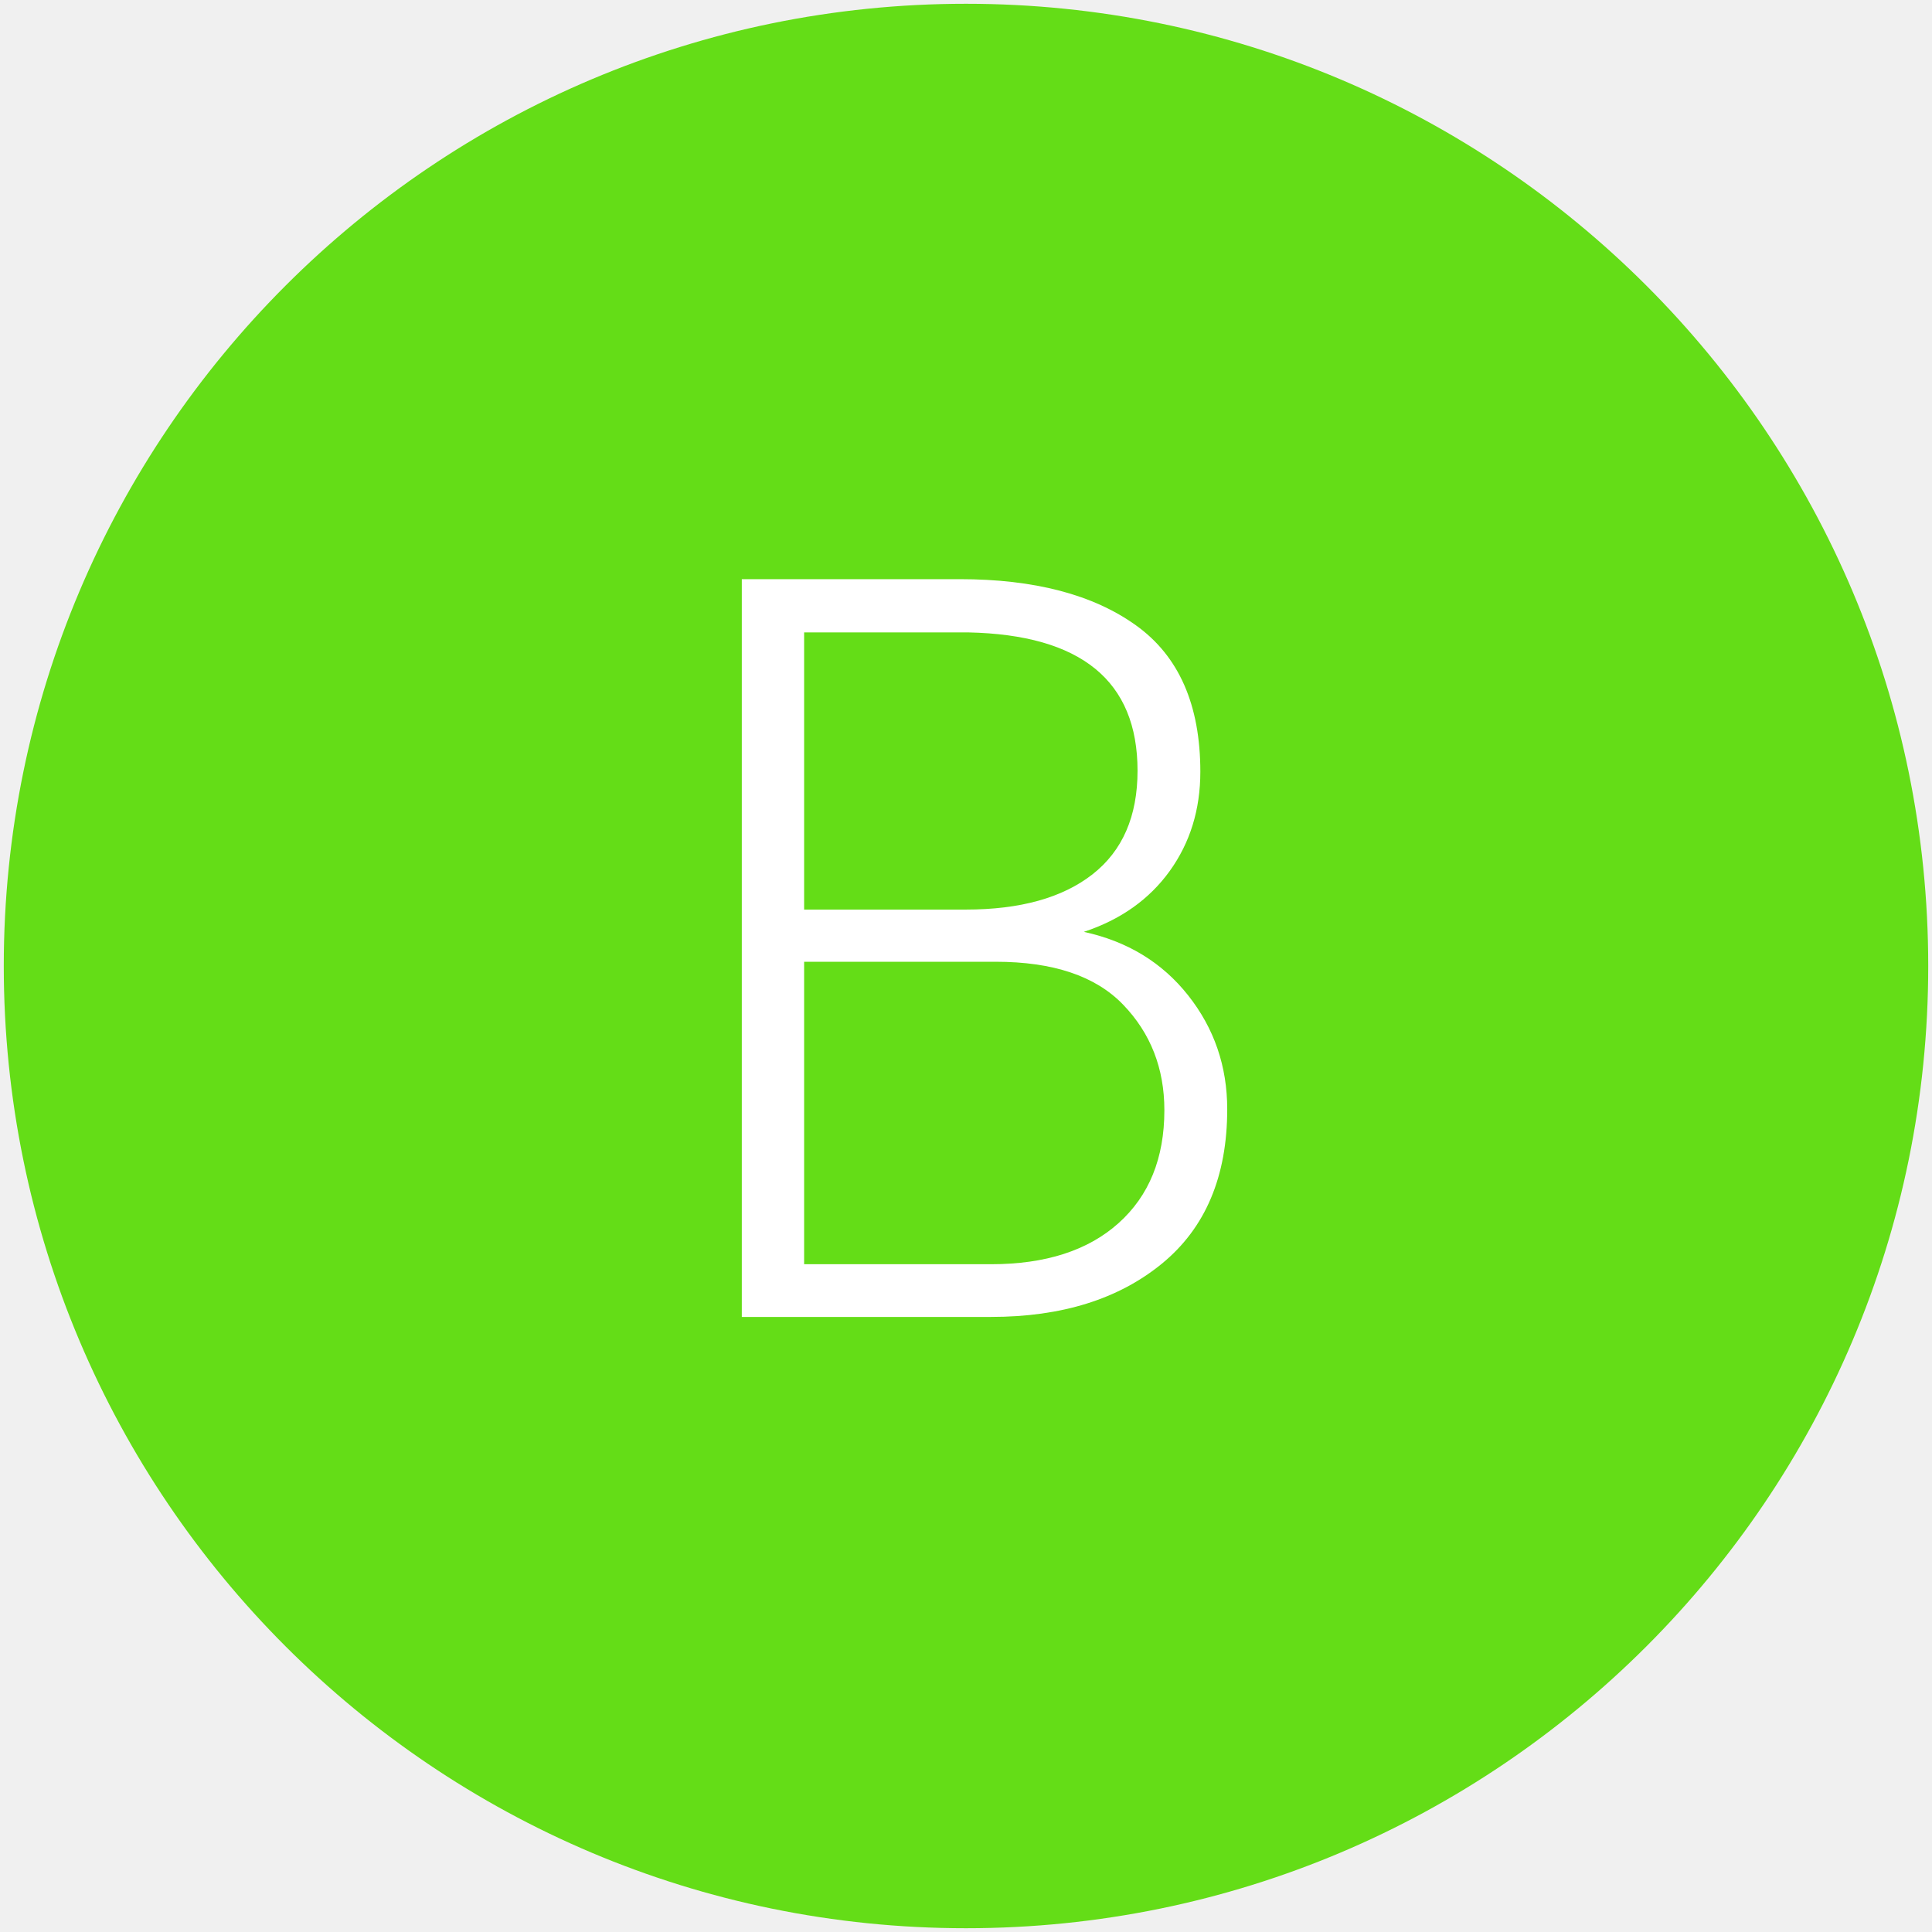
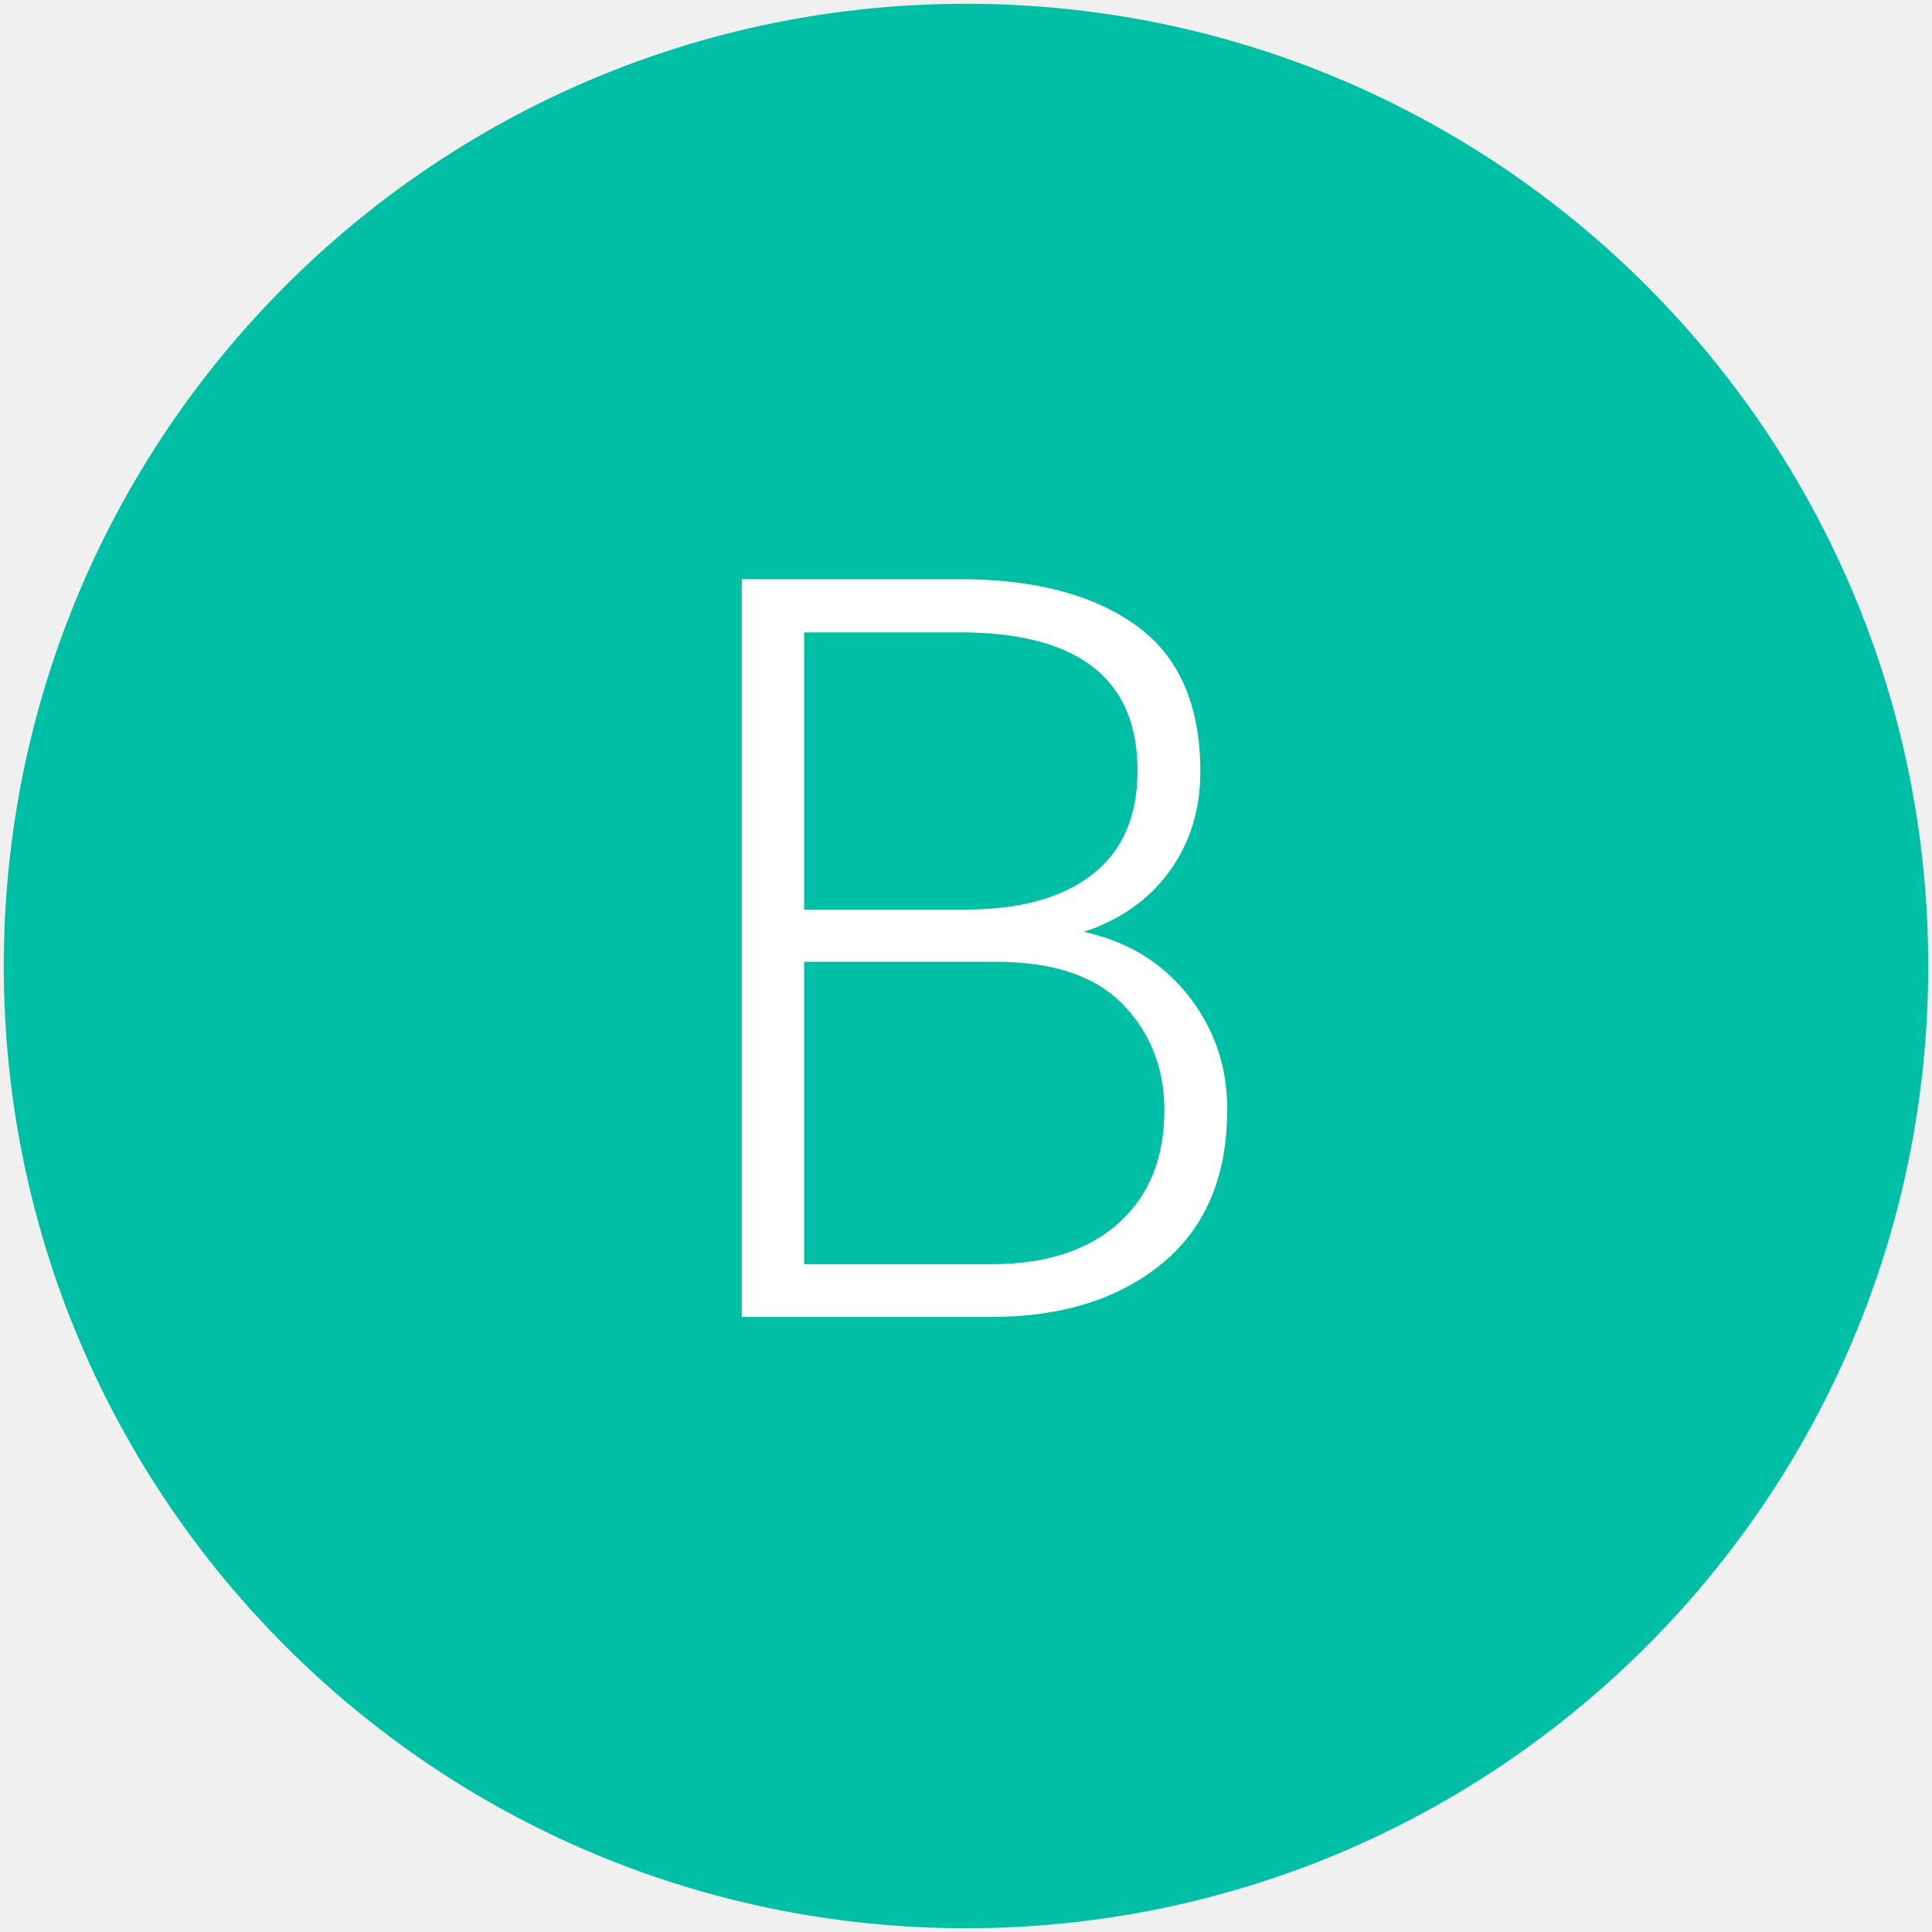
<svg xmlns="http://www.w3.org/2000/svg" width="512" height="512">
  <g>
    <rect fill="none" id="canvas_background" height="514" width="514" y="-1" x="-1" />
  </g>
  <g>
-     <circle stroke="null" id="svg_1" fill="#64dd17" r="255" cy="256" cx="256" />
+     <circle stroke="null" id="svg_1" fill="#00bfa5" r="255" cy="256" cx="256" />
    <text id="svg_2" font-family="Roboto" font-weight="300" font-size="275" fill="#fff" text-anchor="middle" y="349" x="256">B</text>
  </g>
</svg>
